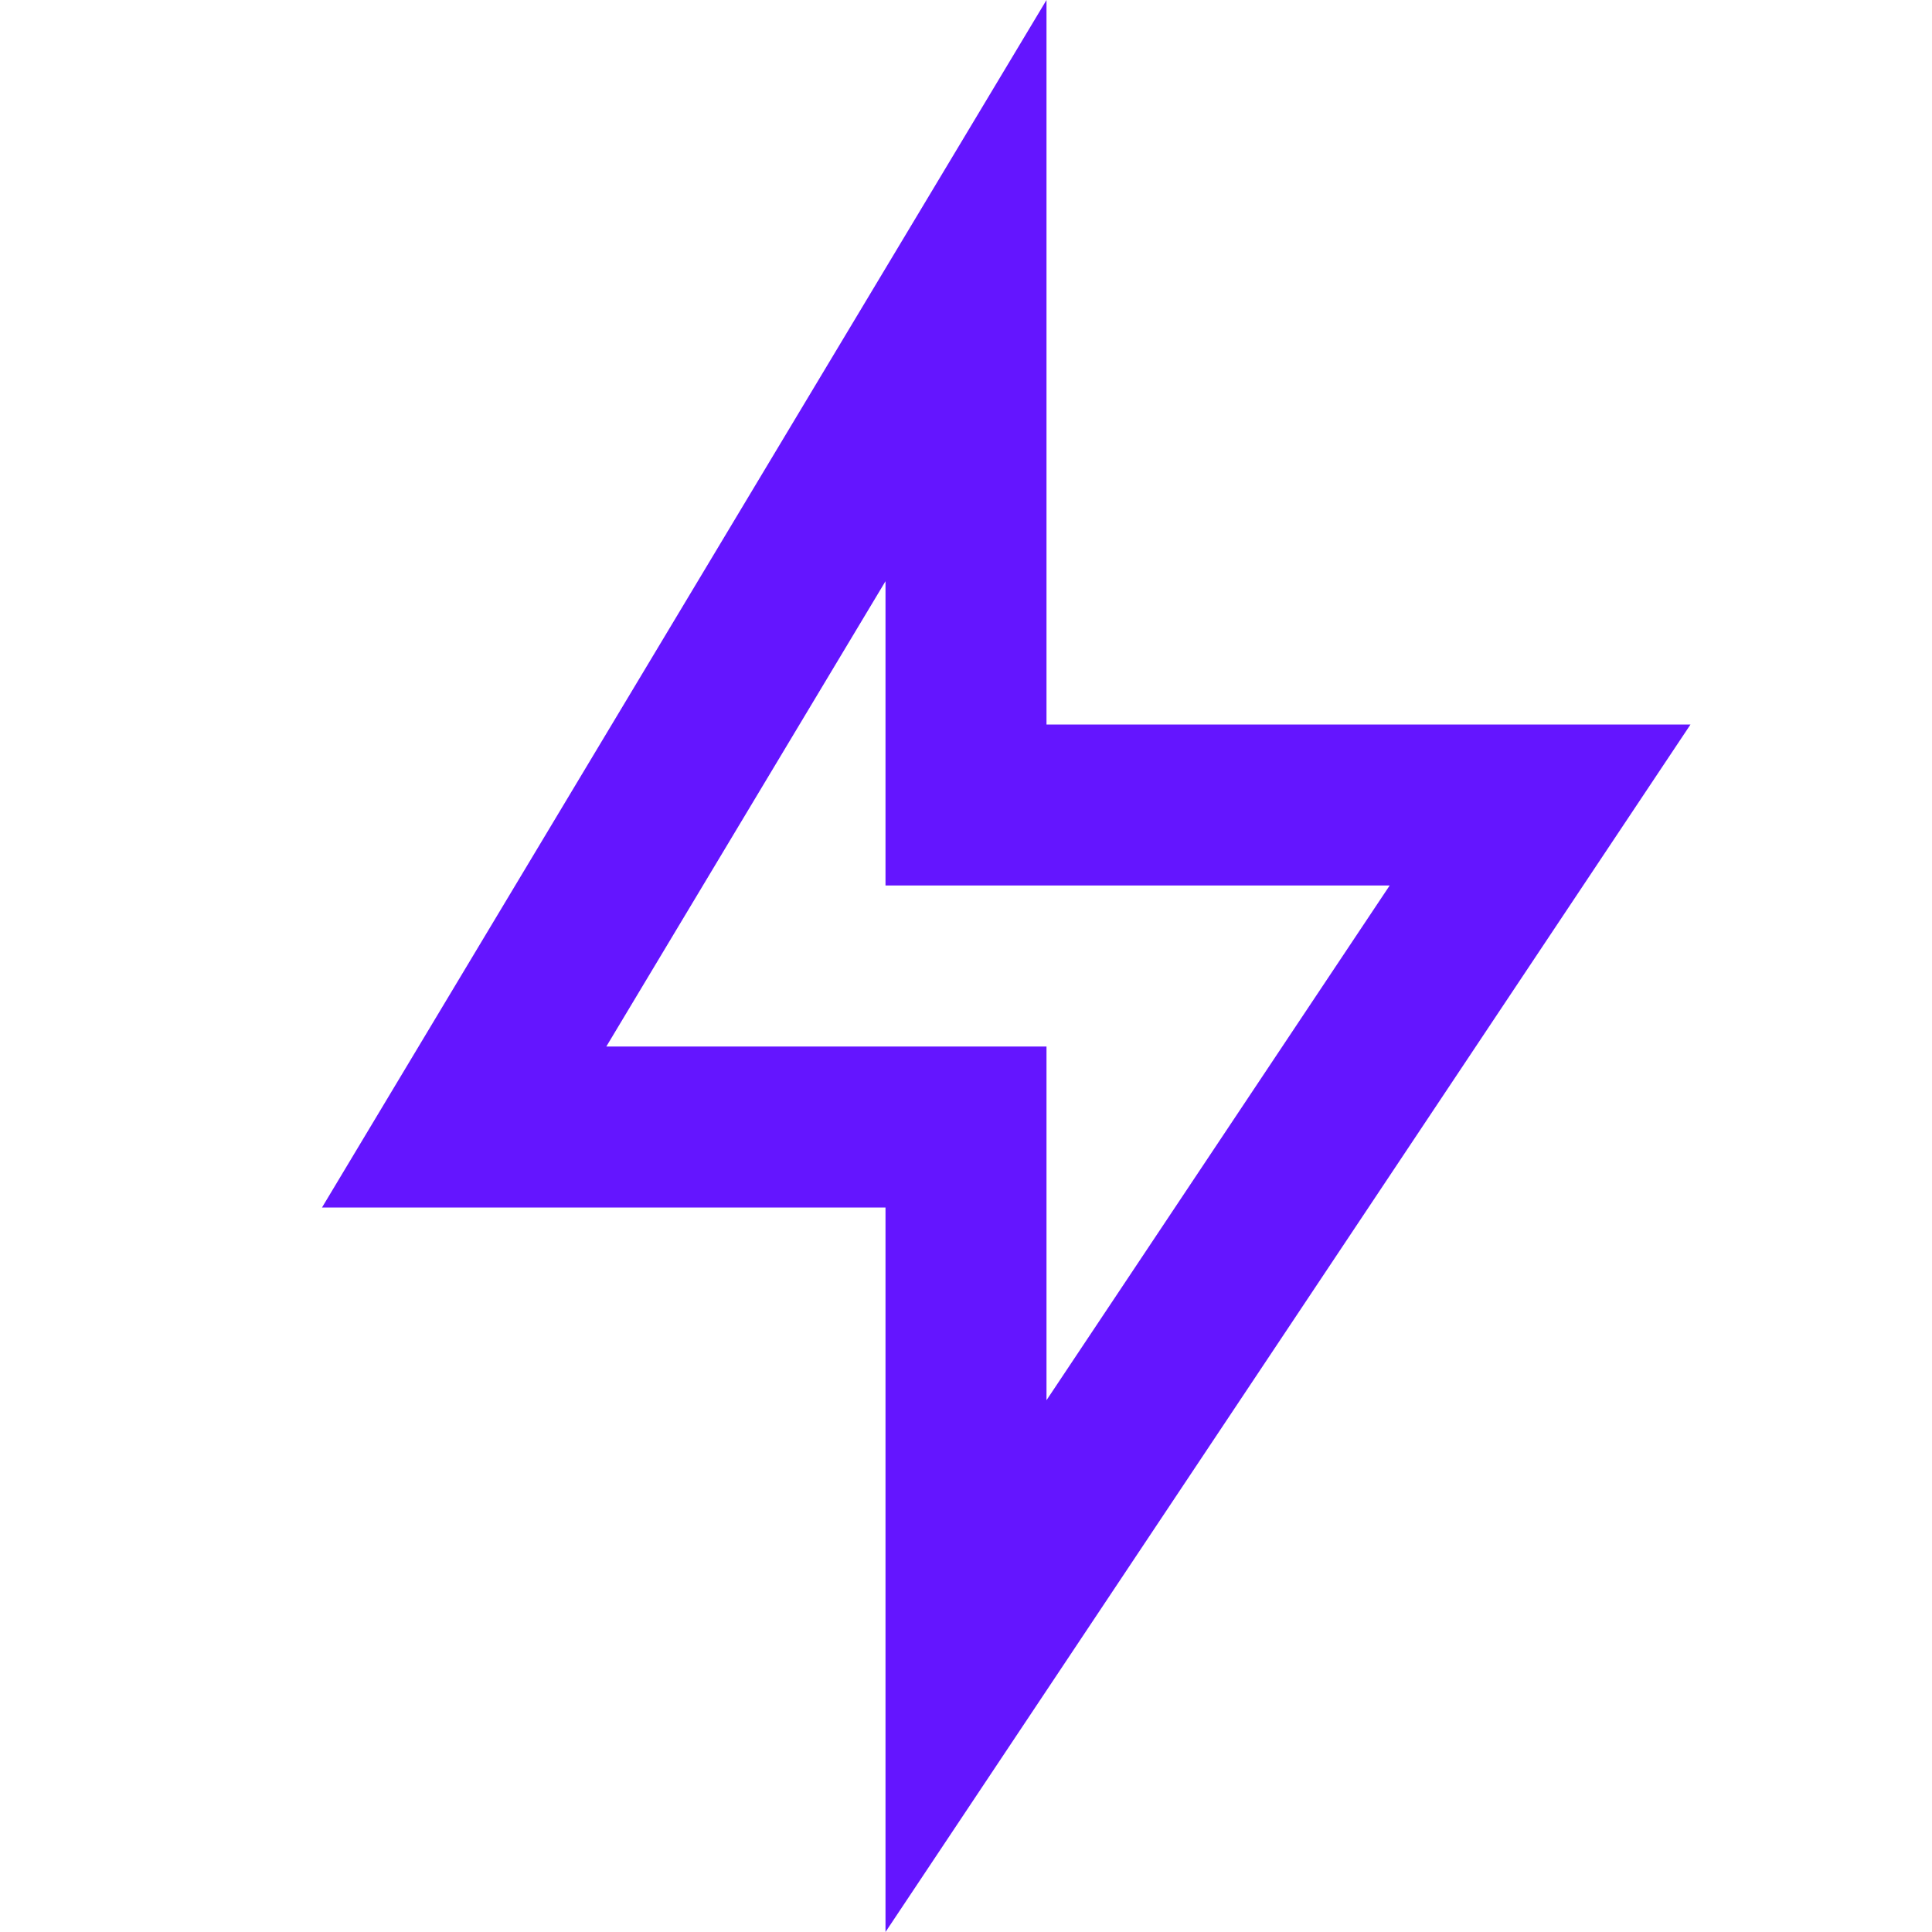
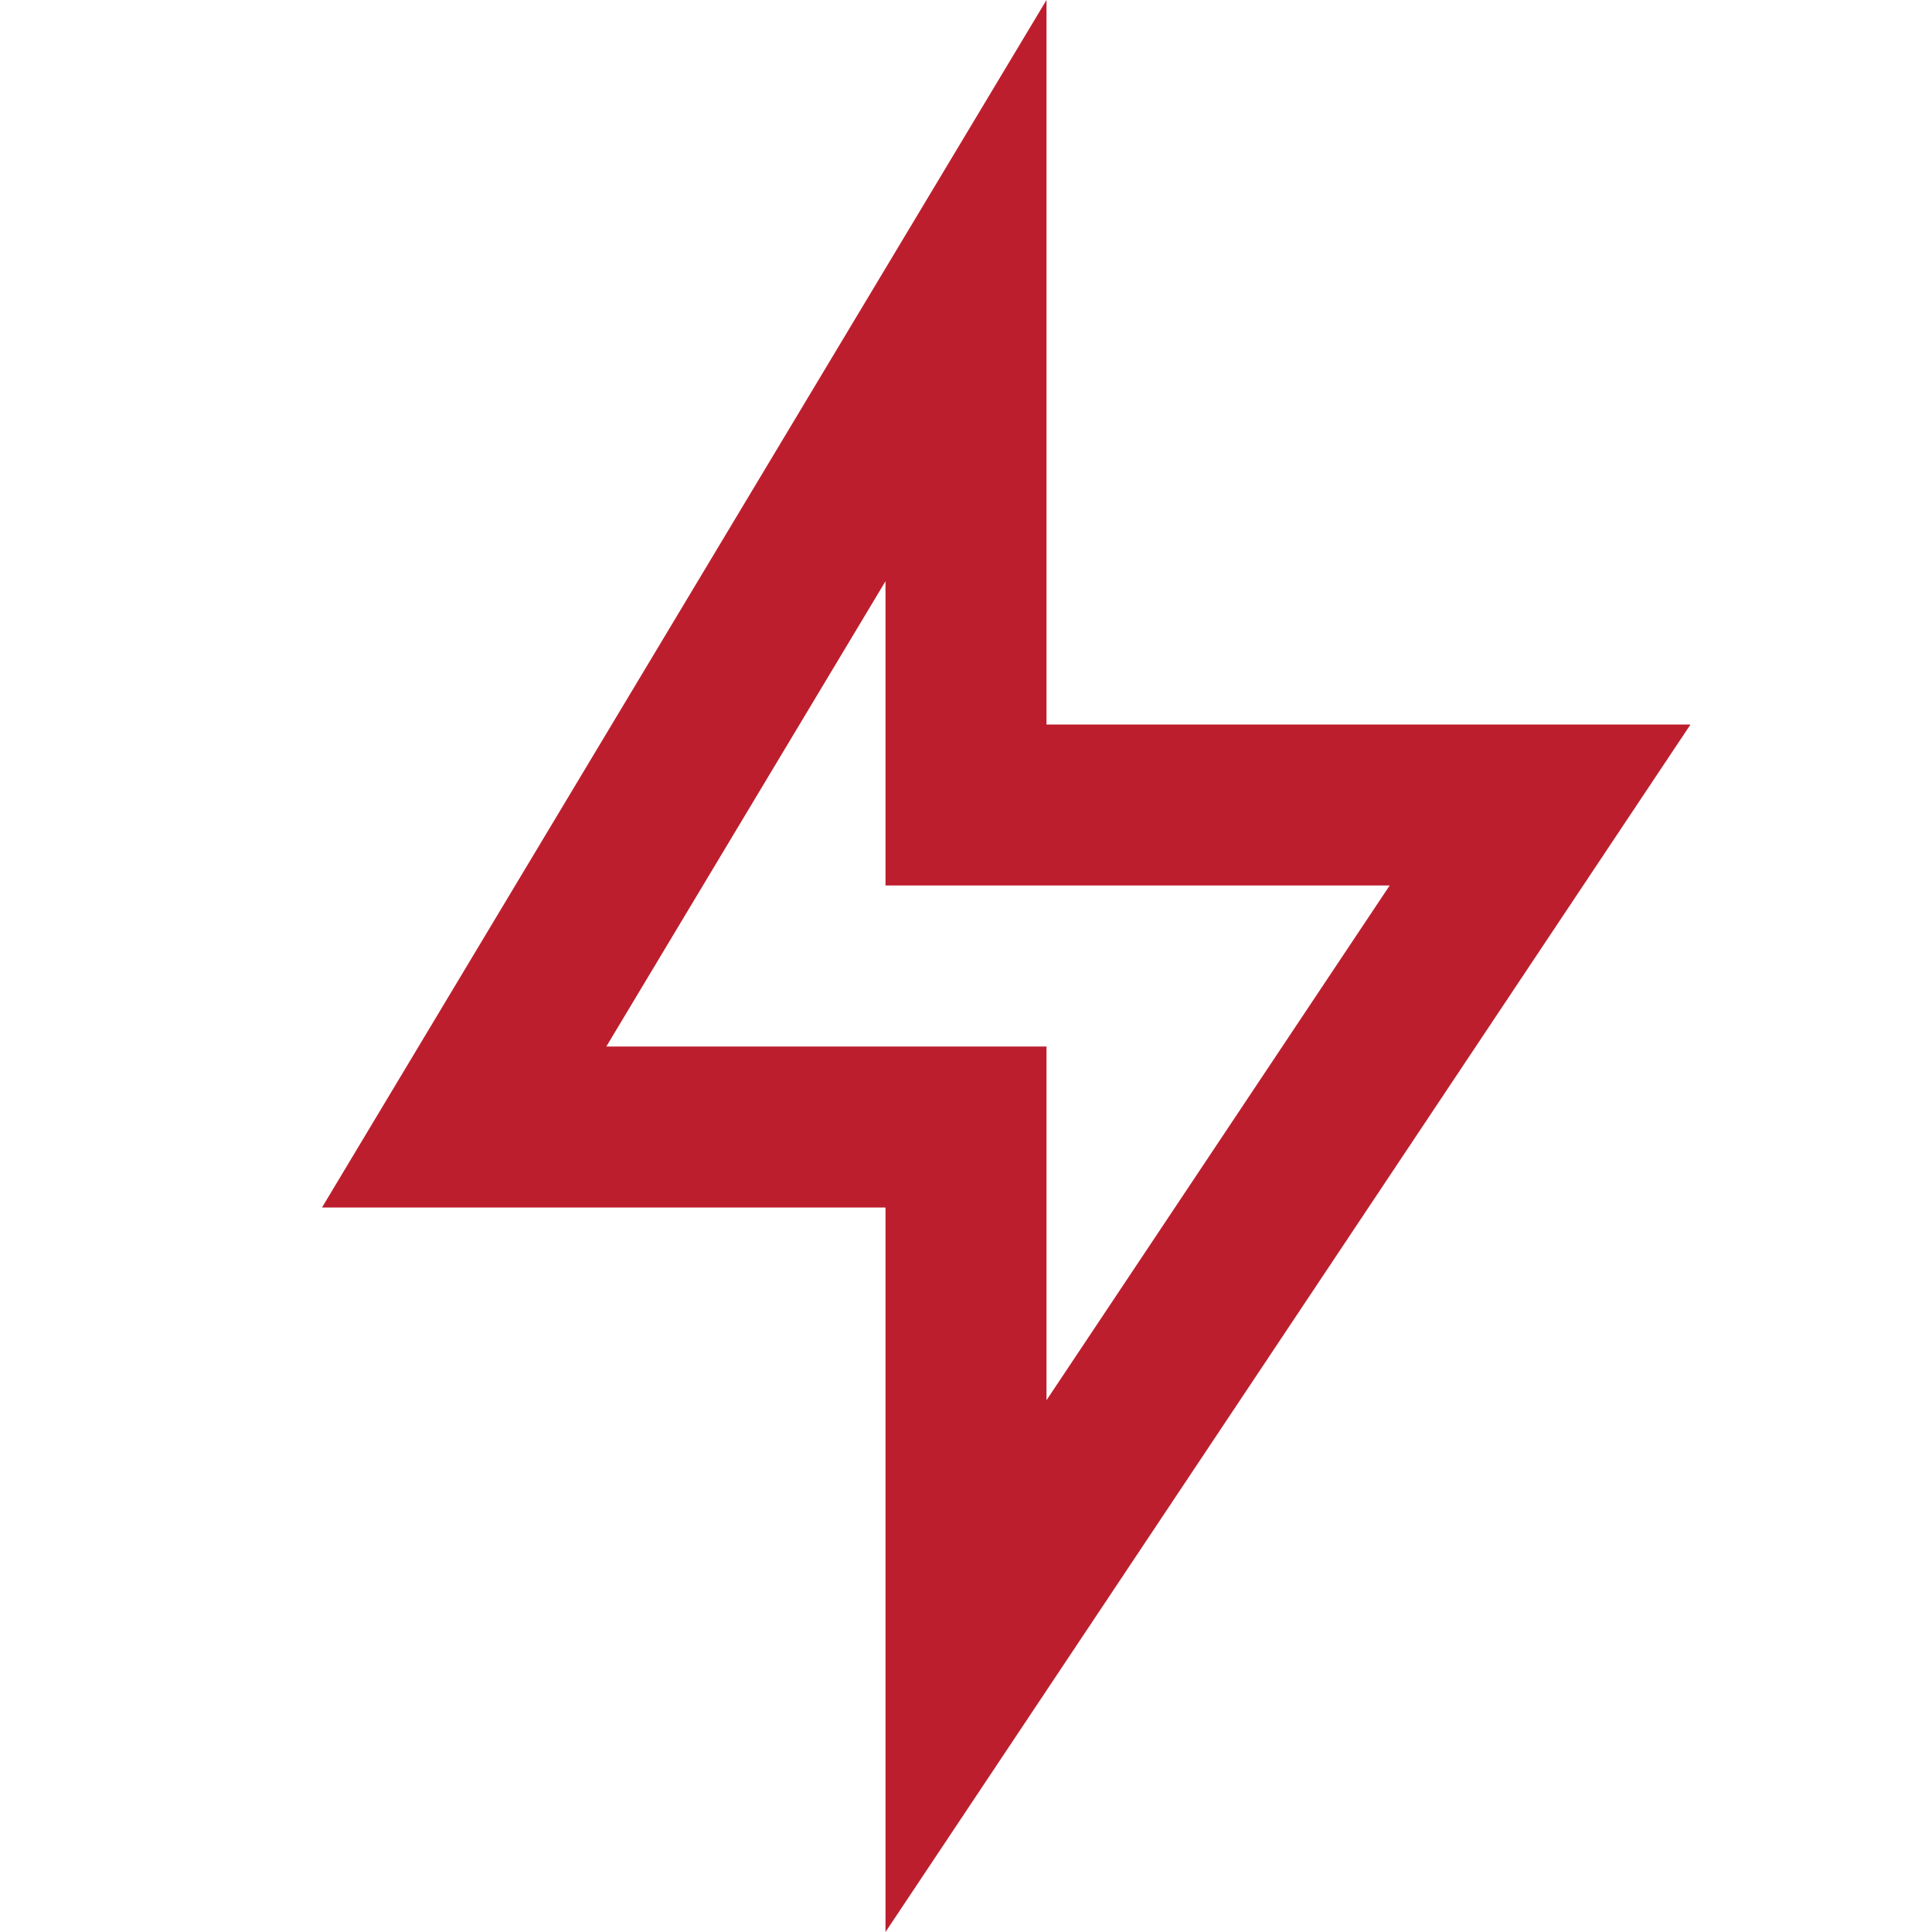
<svg xmlns="http://www.w3.org/2000/svg" viewBox="0 0 24 24" width="24" height="24">
  <path fill="none" d="M0 0h24v24H0z" />
-   <path d="M13 9h8L11 24v-9H4l9-15v9zm-2 2V7.22L7.532 13H13v4.394L17.263 11H11z" fill="rgba(100,21,255,1)" />
+   <path d="M13 9h8L11 24v-9H4l9-15v9zm-2 2V7.22L7.532 13H13v4.394L17.263 11H11z" fill="#bd1e2d" />
</svg>
